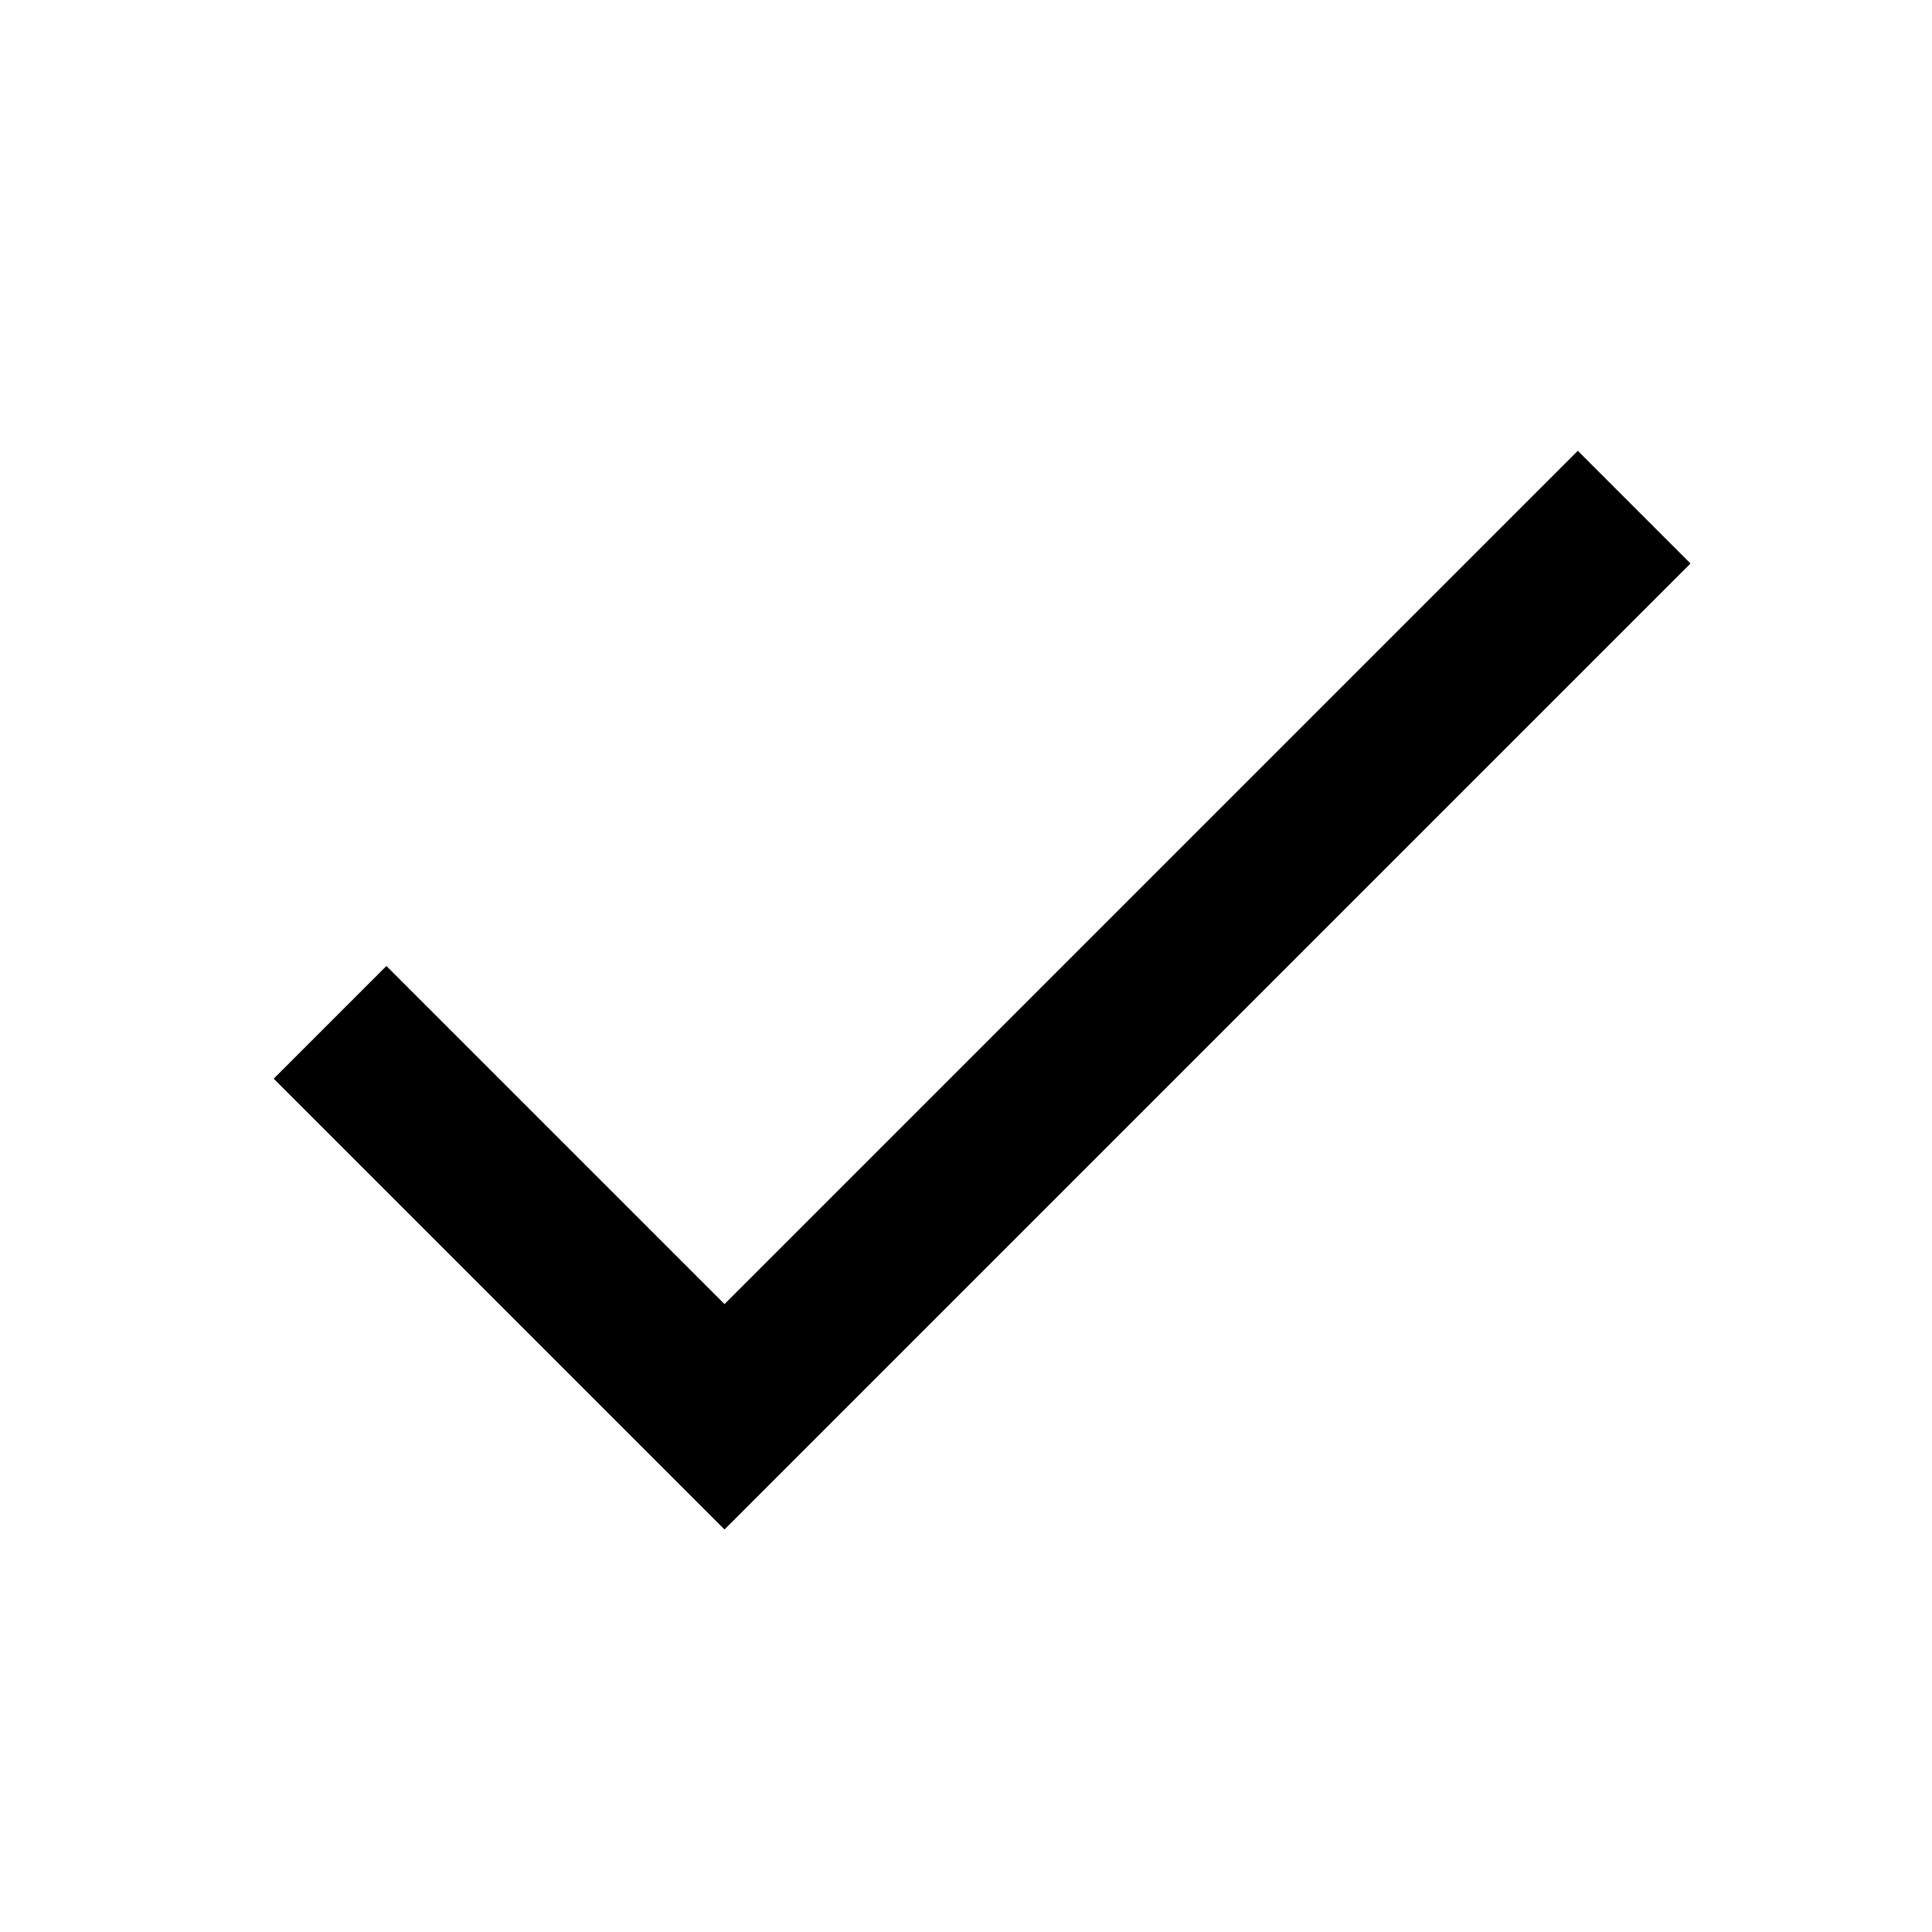
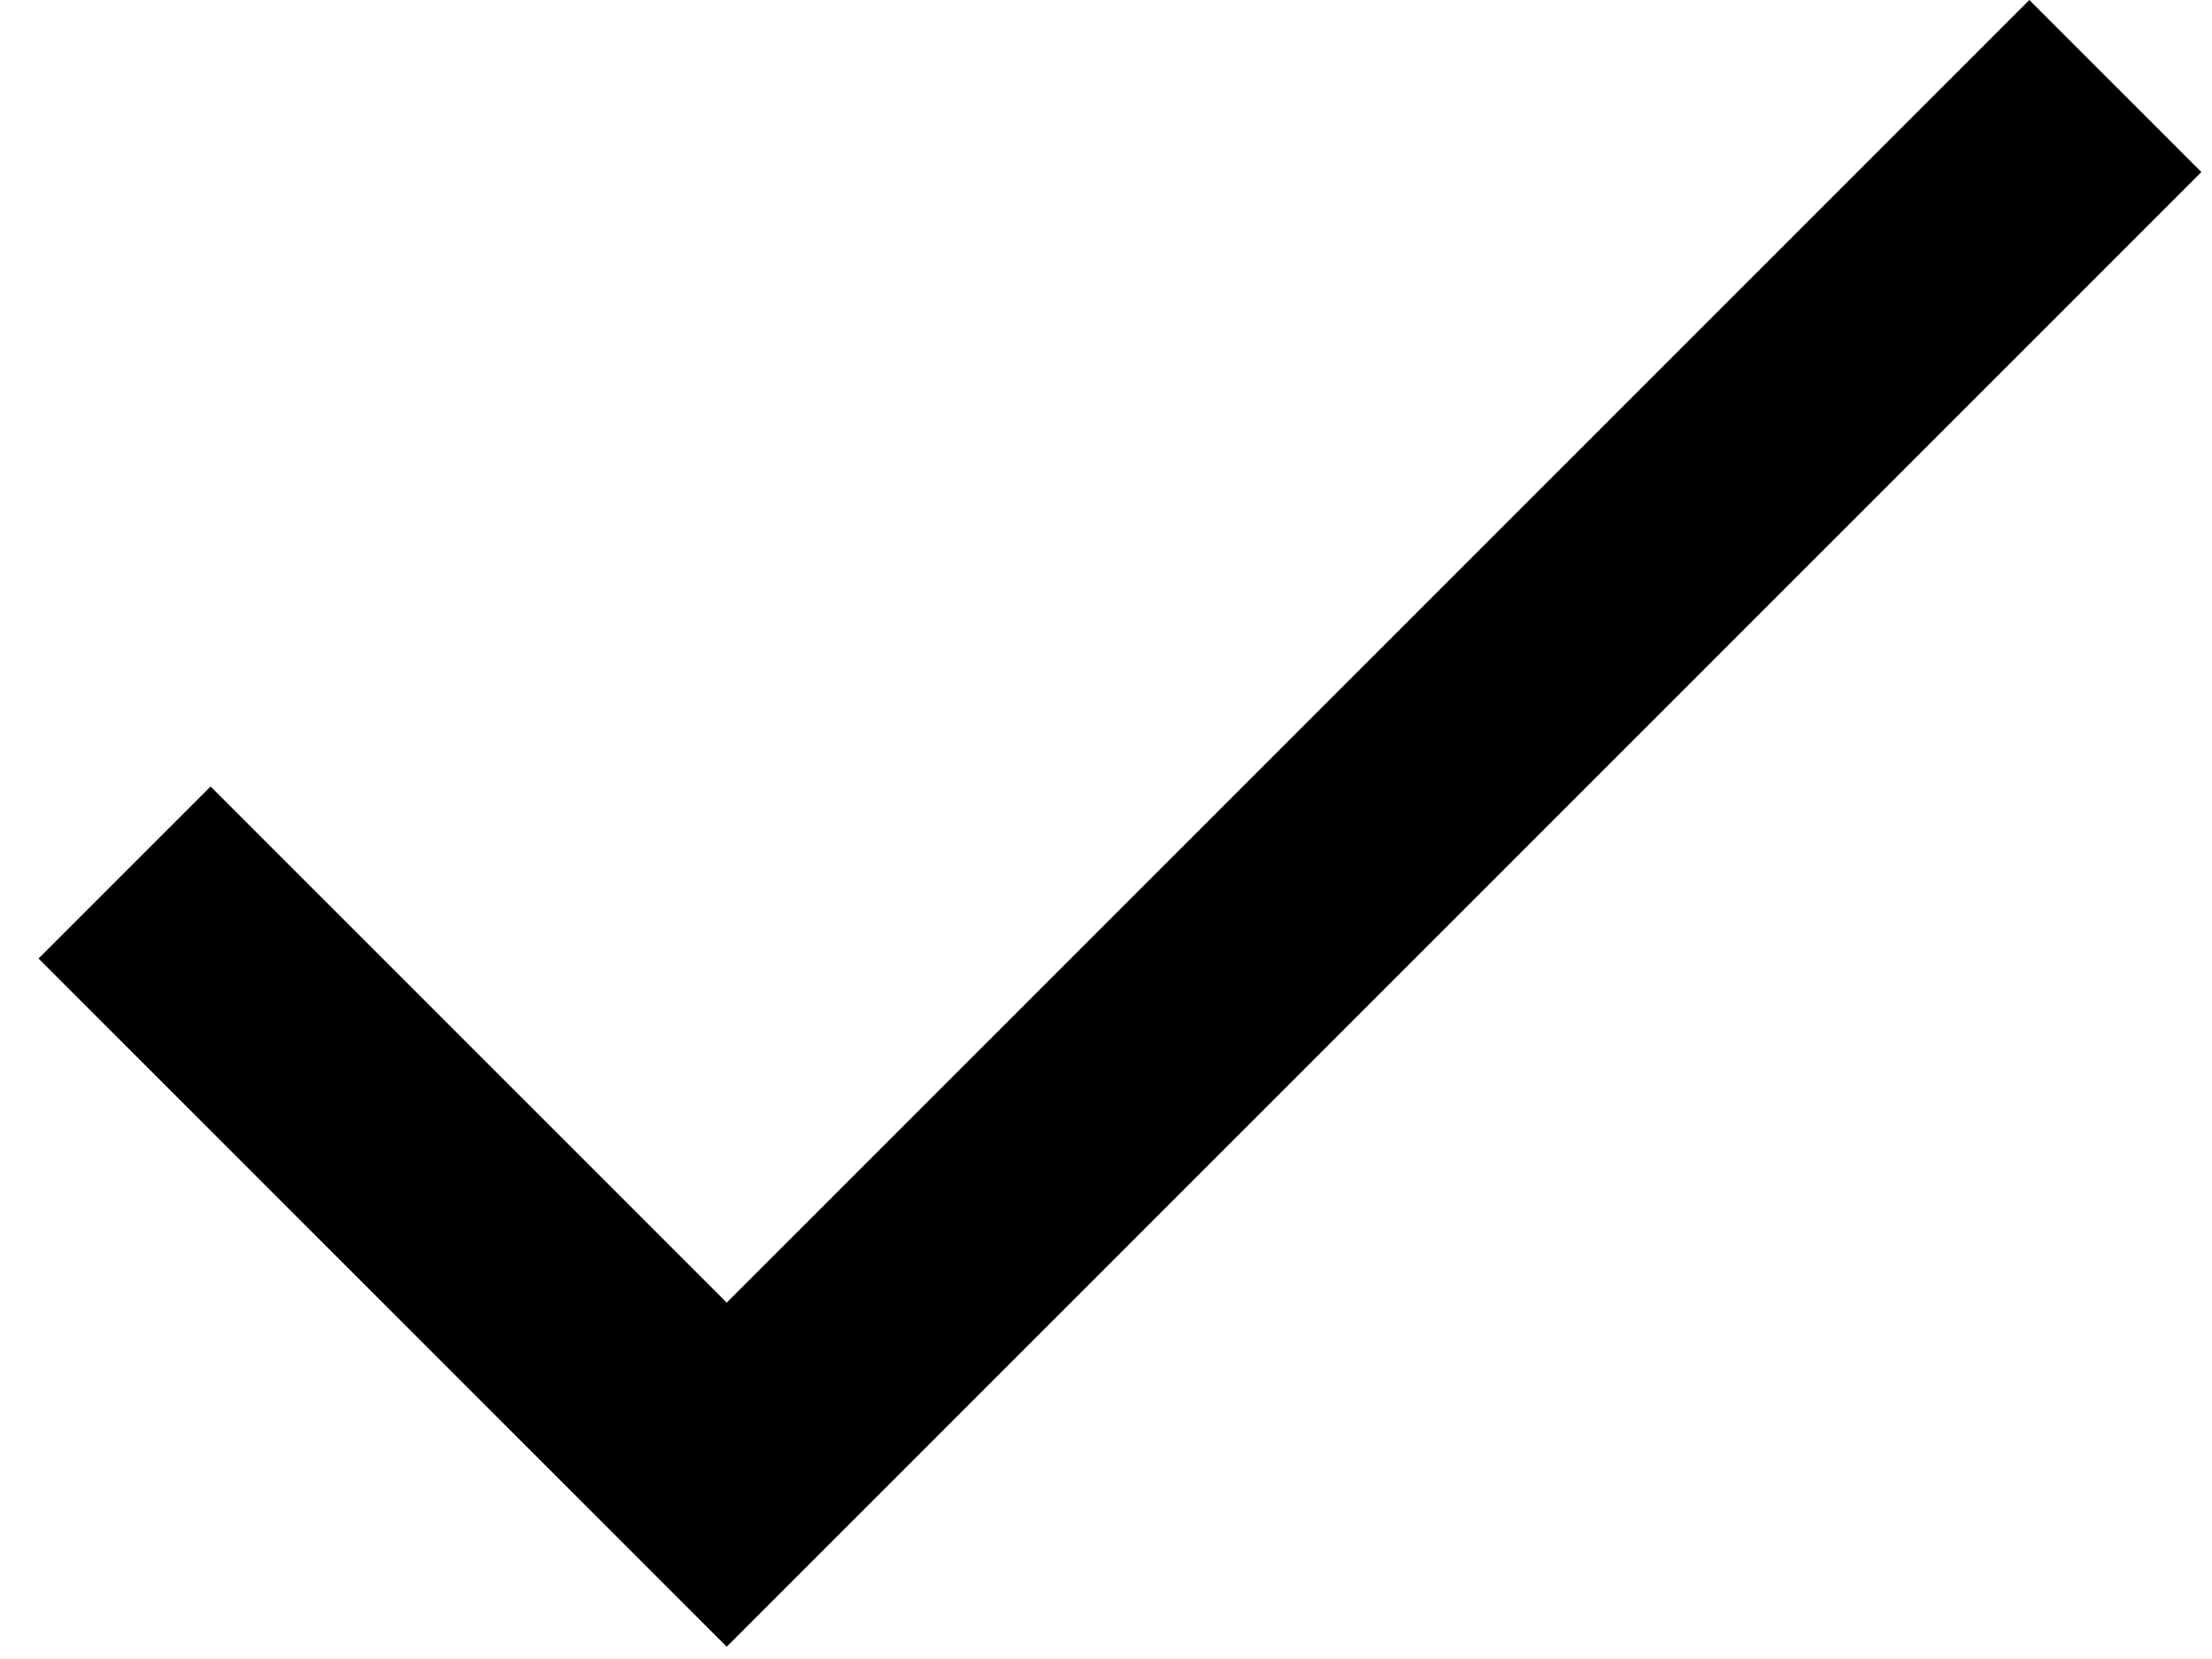
- <svg xmlns="http://www.w3.org/2000/svg" height="48px" viewBox="0 0 24 24" width="48px" fill="#000000">
-   <path d="M0 0h24v24H0z" fill="none" />
-   <path d="M9 16.2L4.8 12l-1.4 1.4L9 19 21 7l-1.4-1.4L9 16.2z" />
+ <svg xmlns="http://www.w3.org/2000/svg" width="36" height="27" viewBox="0 0 36 27" fill="none">
+   <path d="M11.827 21.2L3.427 12.8L0.627 15.6L11.827 26.8L35.827 2.8L33.027 0L11.827 21.2Z" fill="currentColor" />
</svg>
